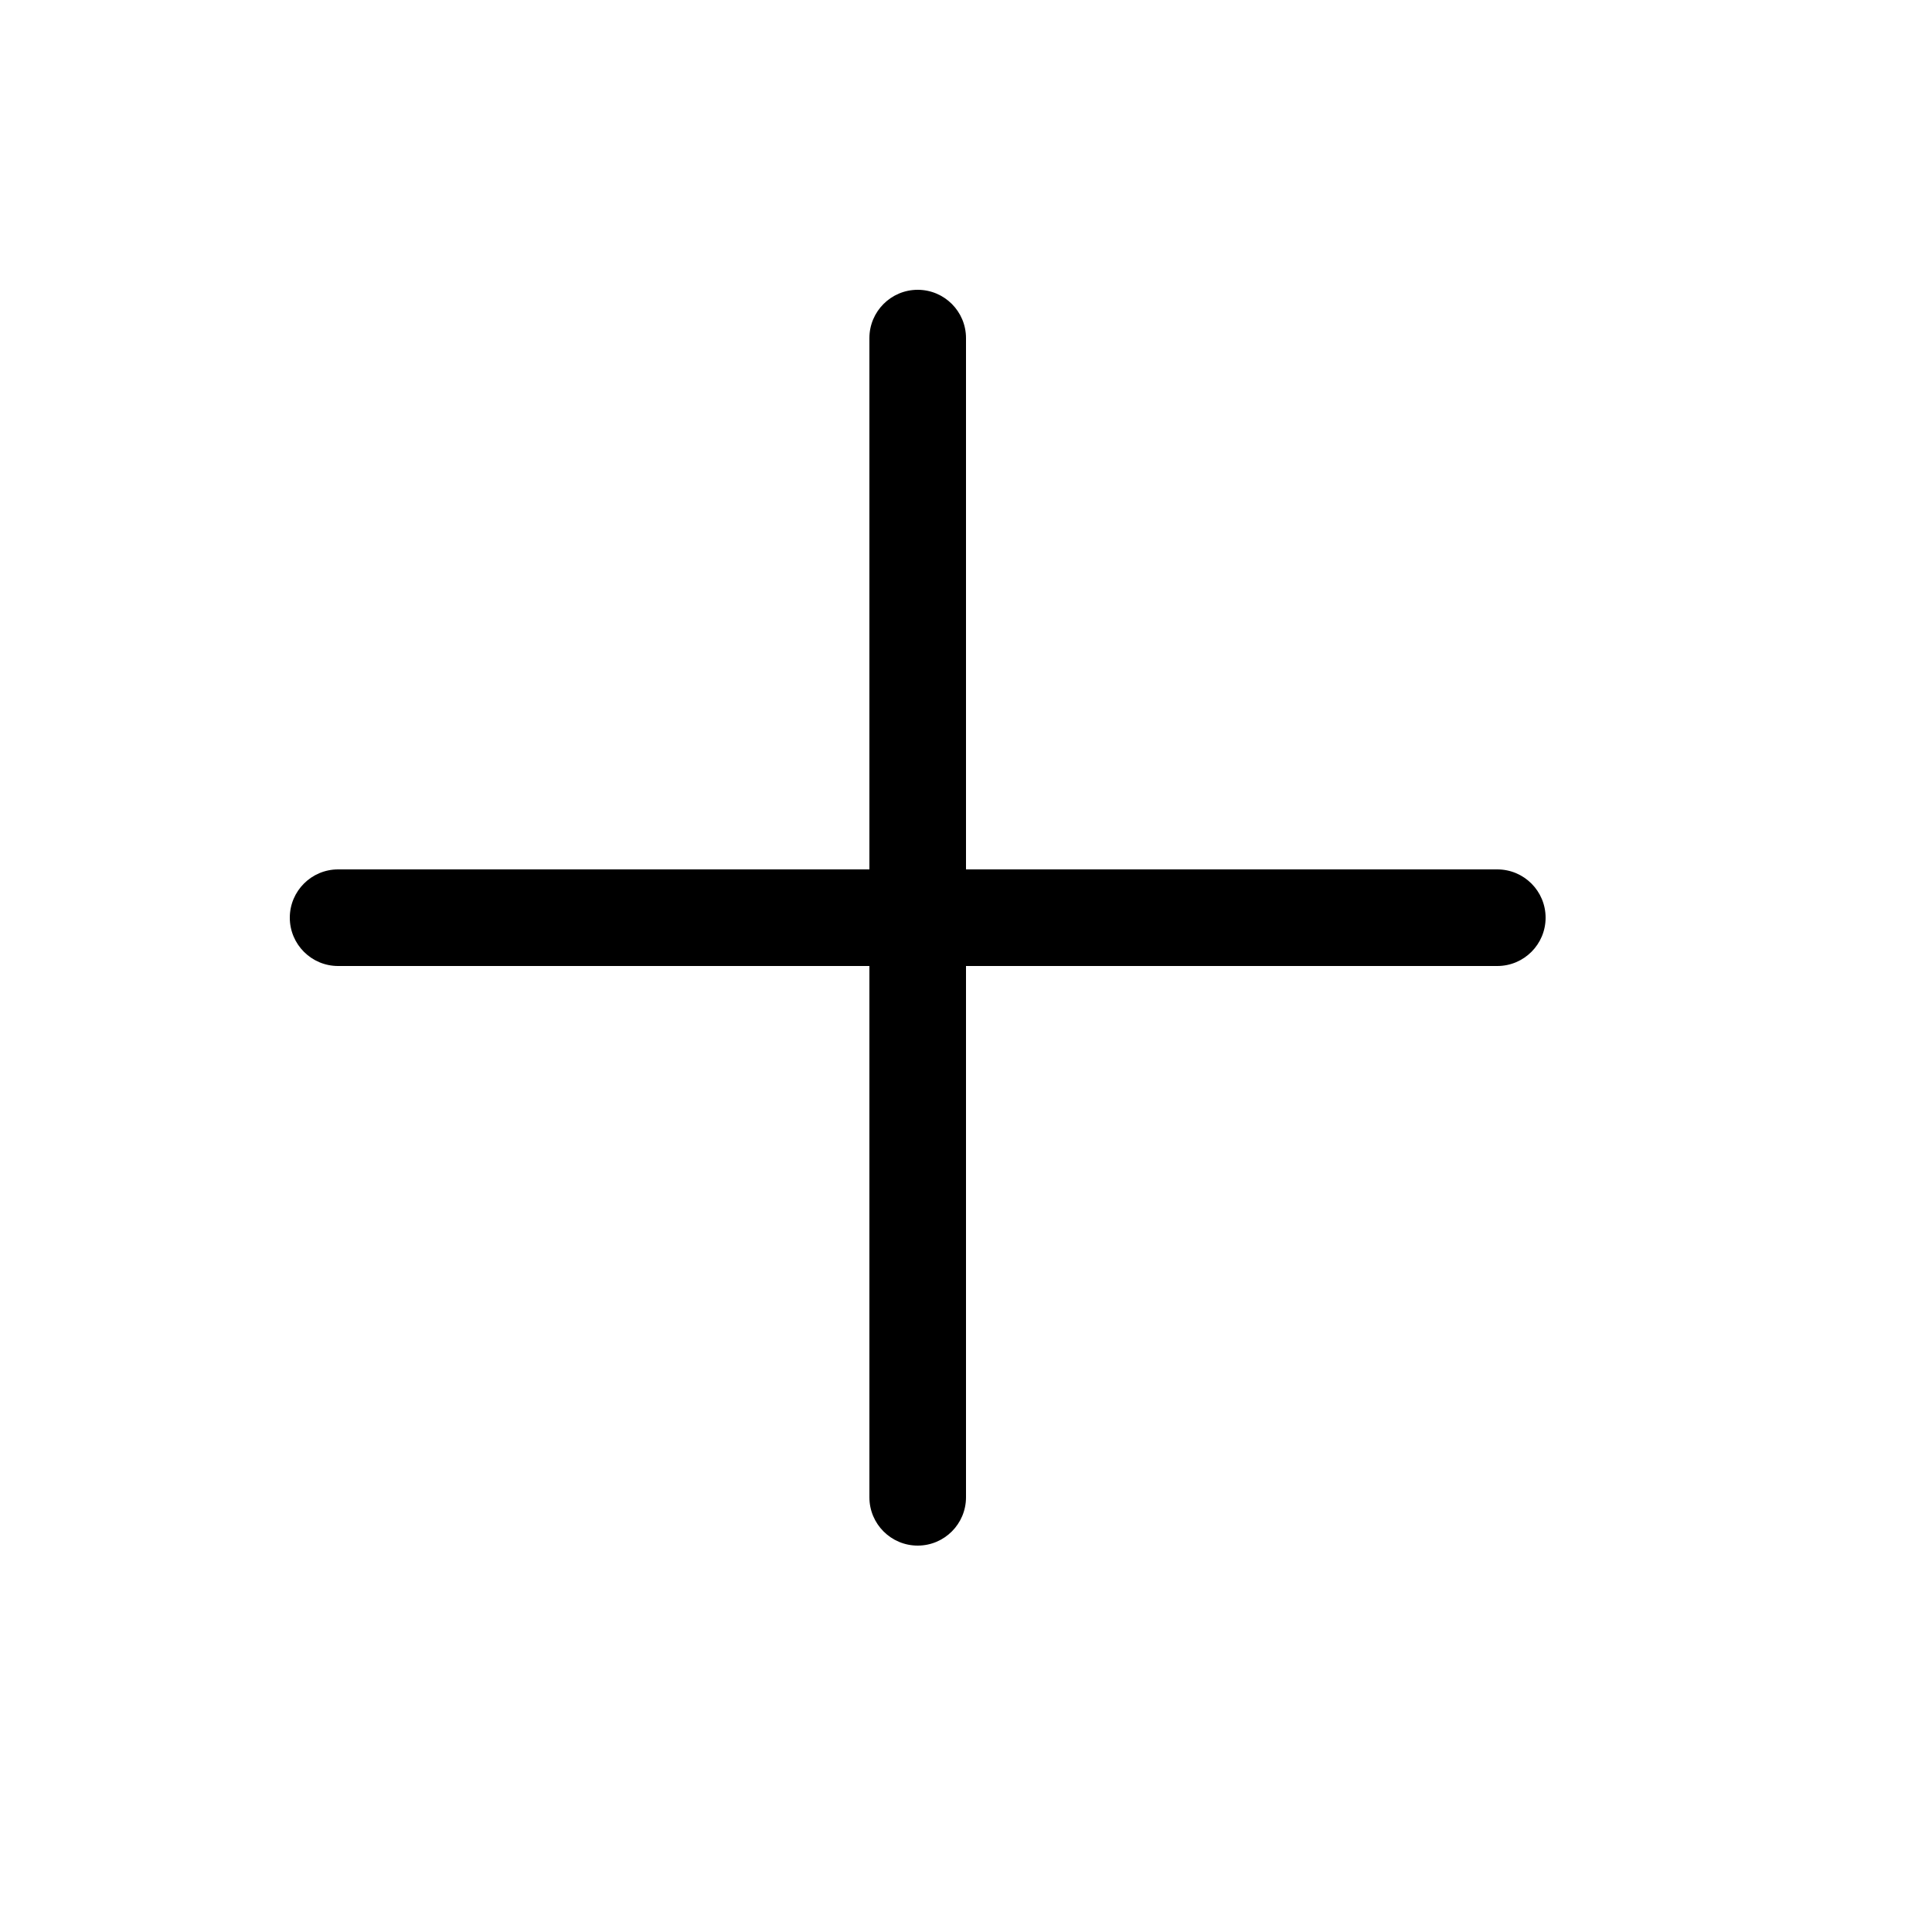
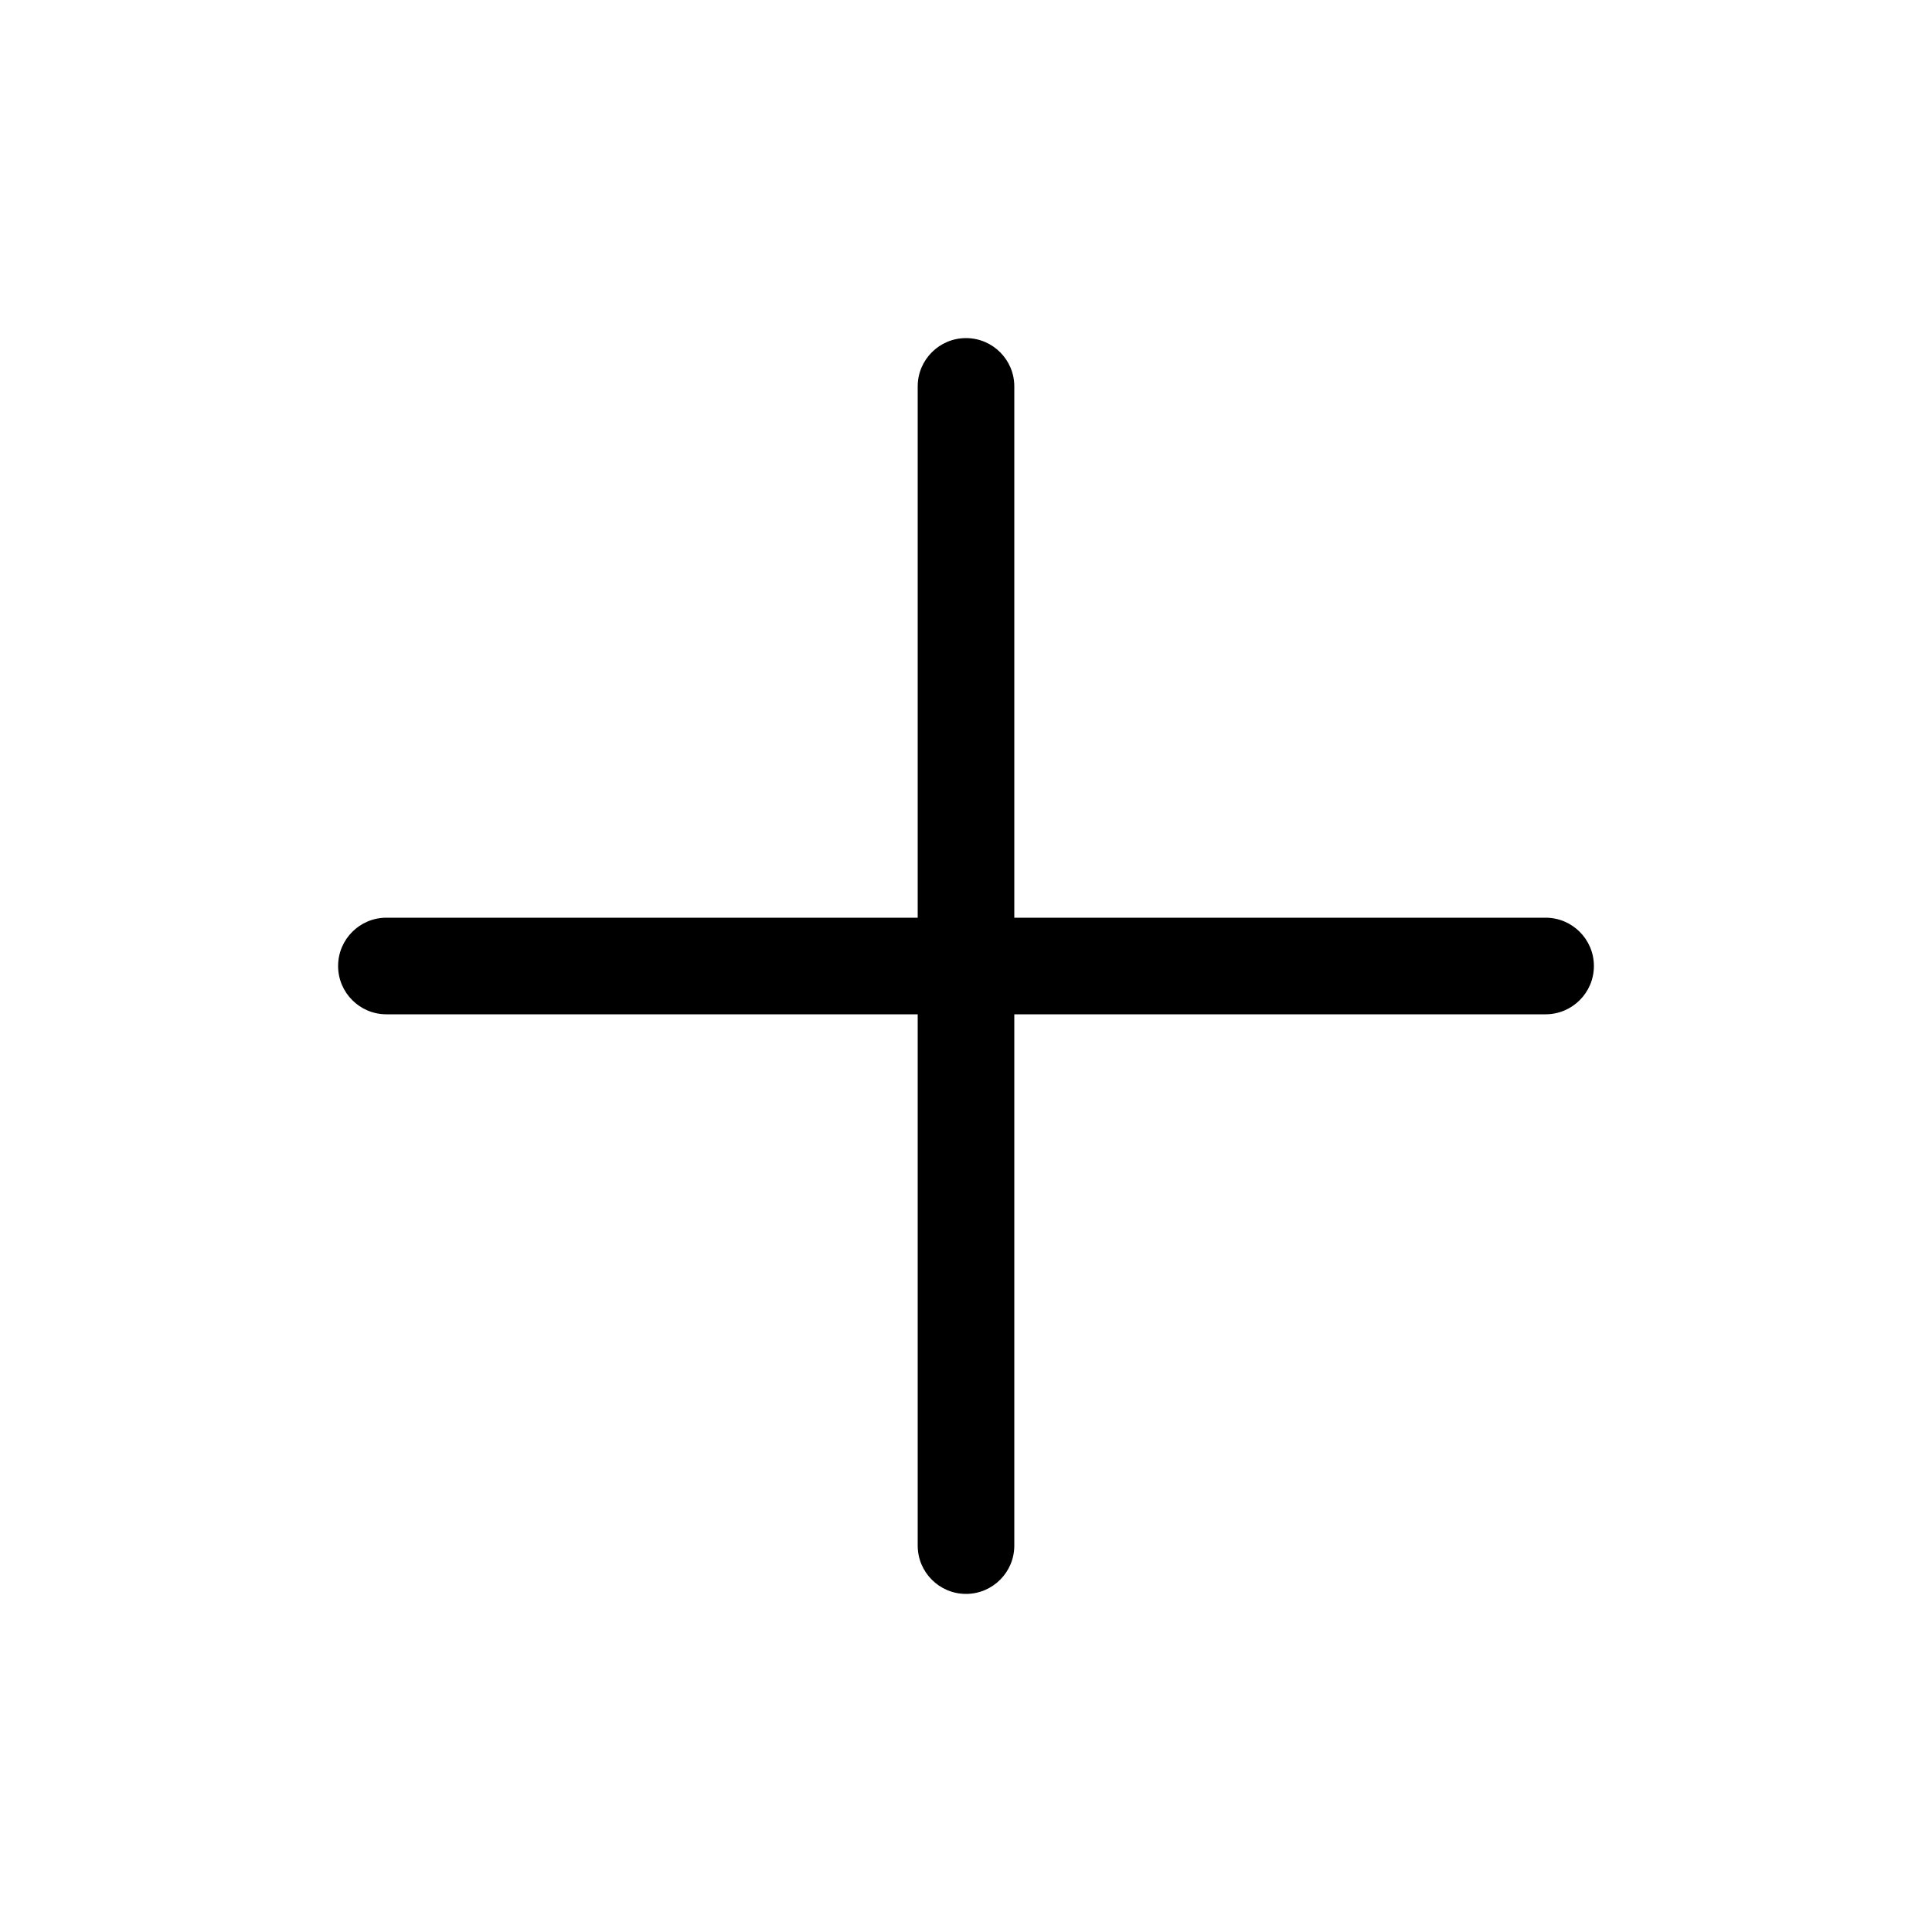
<svg xmlns="http://www.w3.org/2000/svg" width="20" height="20" viewBox="0 0 20 20" fill="currentColor">
-   <path d="M10 3.5C10 3.224 9.776 3 9.5 3C9.224 3 9 3.224 9 3.5V9L3.5 9C3.224 9 3 9.224 3 9.5C3 9.776 3.224 10 3.5 10L9 10V15.5C9 15.776 9.224 16 9.5 16C9.776 16 10 15.776 10 15.5V10L15.5 10C15.776 10 16 9.776 16 9.5C16 9.224 15.776 9 15.5 9L10 9V3.5Z" />
+   <path d="M10.5 4C10.5 3.724 10.276 3.5 10 3.5C9.724 3.5 9.5 3.724 9.5 4V9.5L4 9.5C3.724 9.5 3.5 9.724 3.5 10C3.5 10.276 3.724 10.5 4 10.5L9.5 10.5V16C9.5 16.276 9.724 16.5 10 16.5C10.276 16.5 10.5 16.276 10.5 16V10.5L16 10.5C16.276 10.5 16.5 10.276 16.5 10C16.5 9.724 16.276 9.5 16 9.5L10.5 9.5V4Z" />
</svg>
